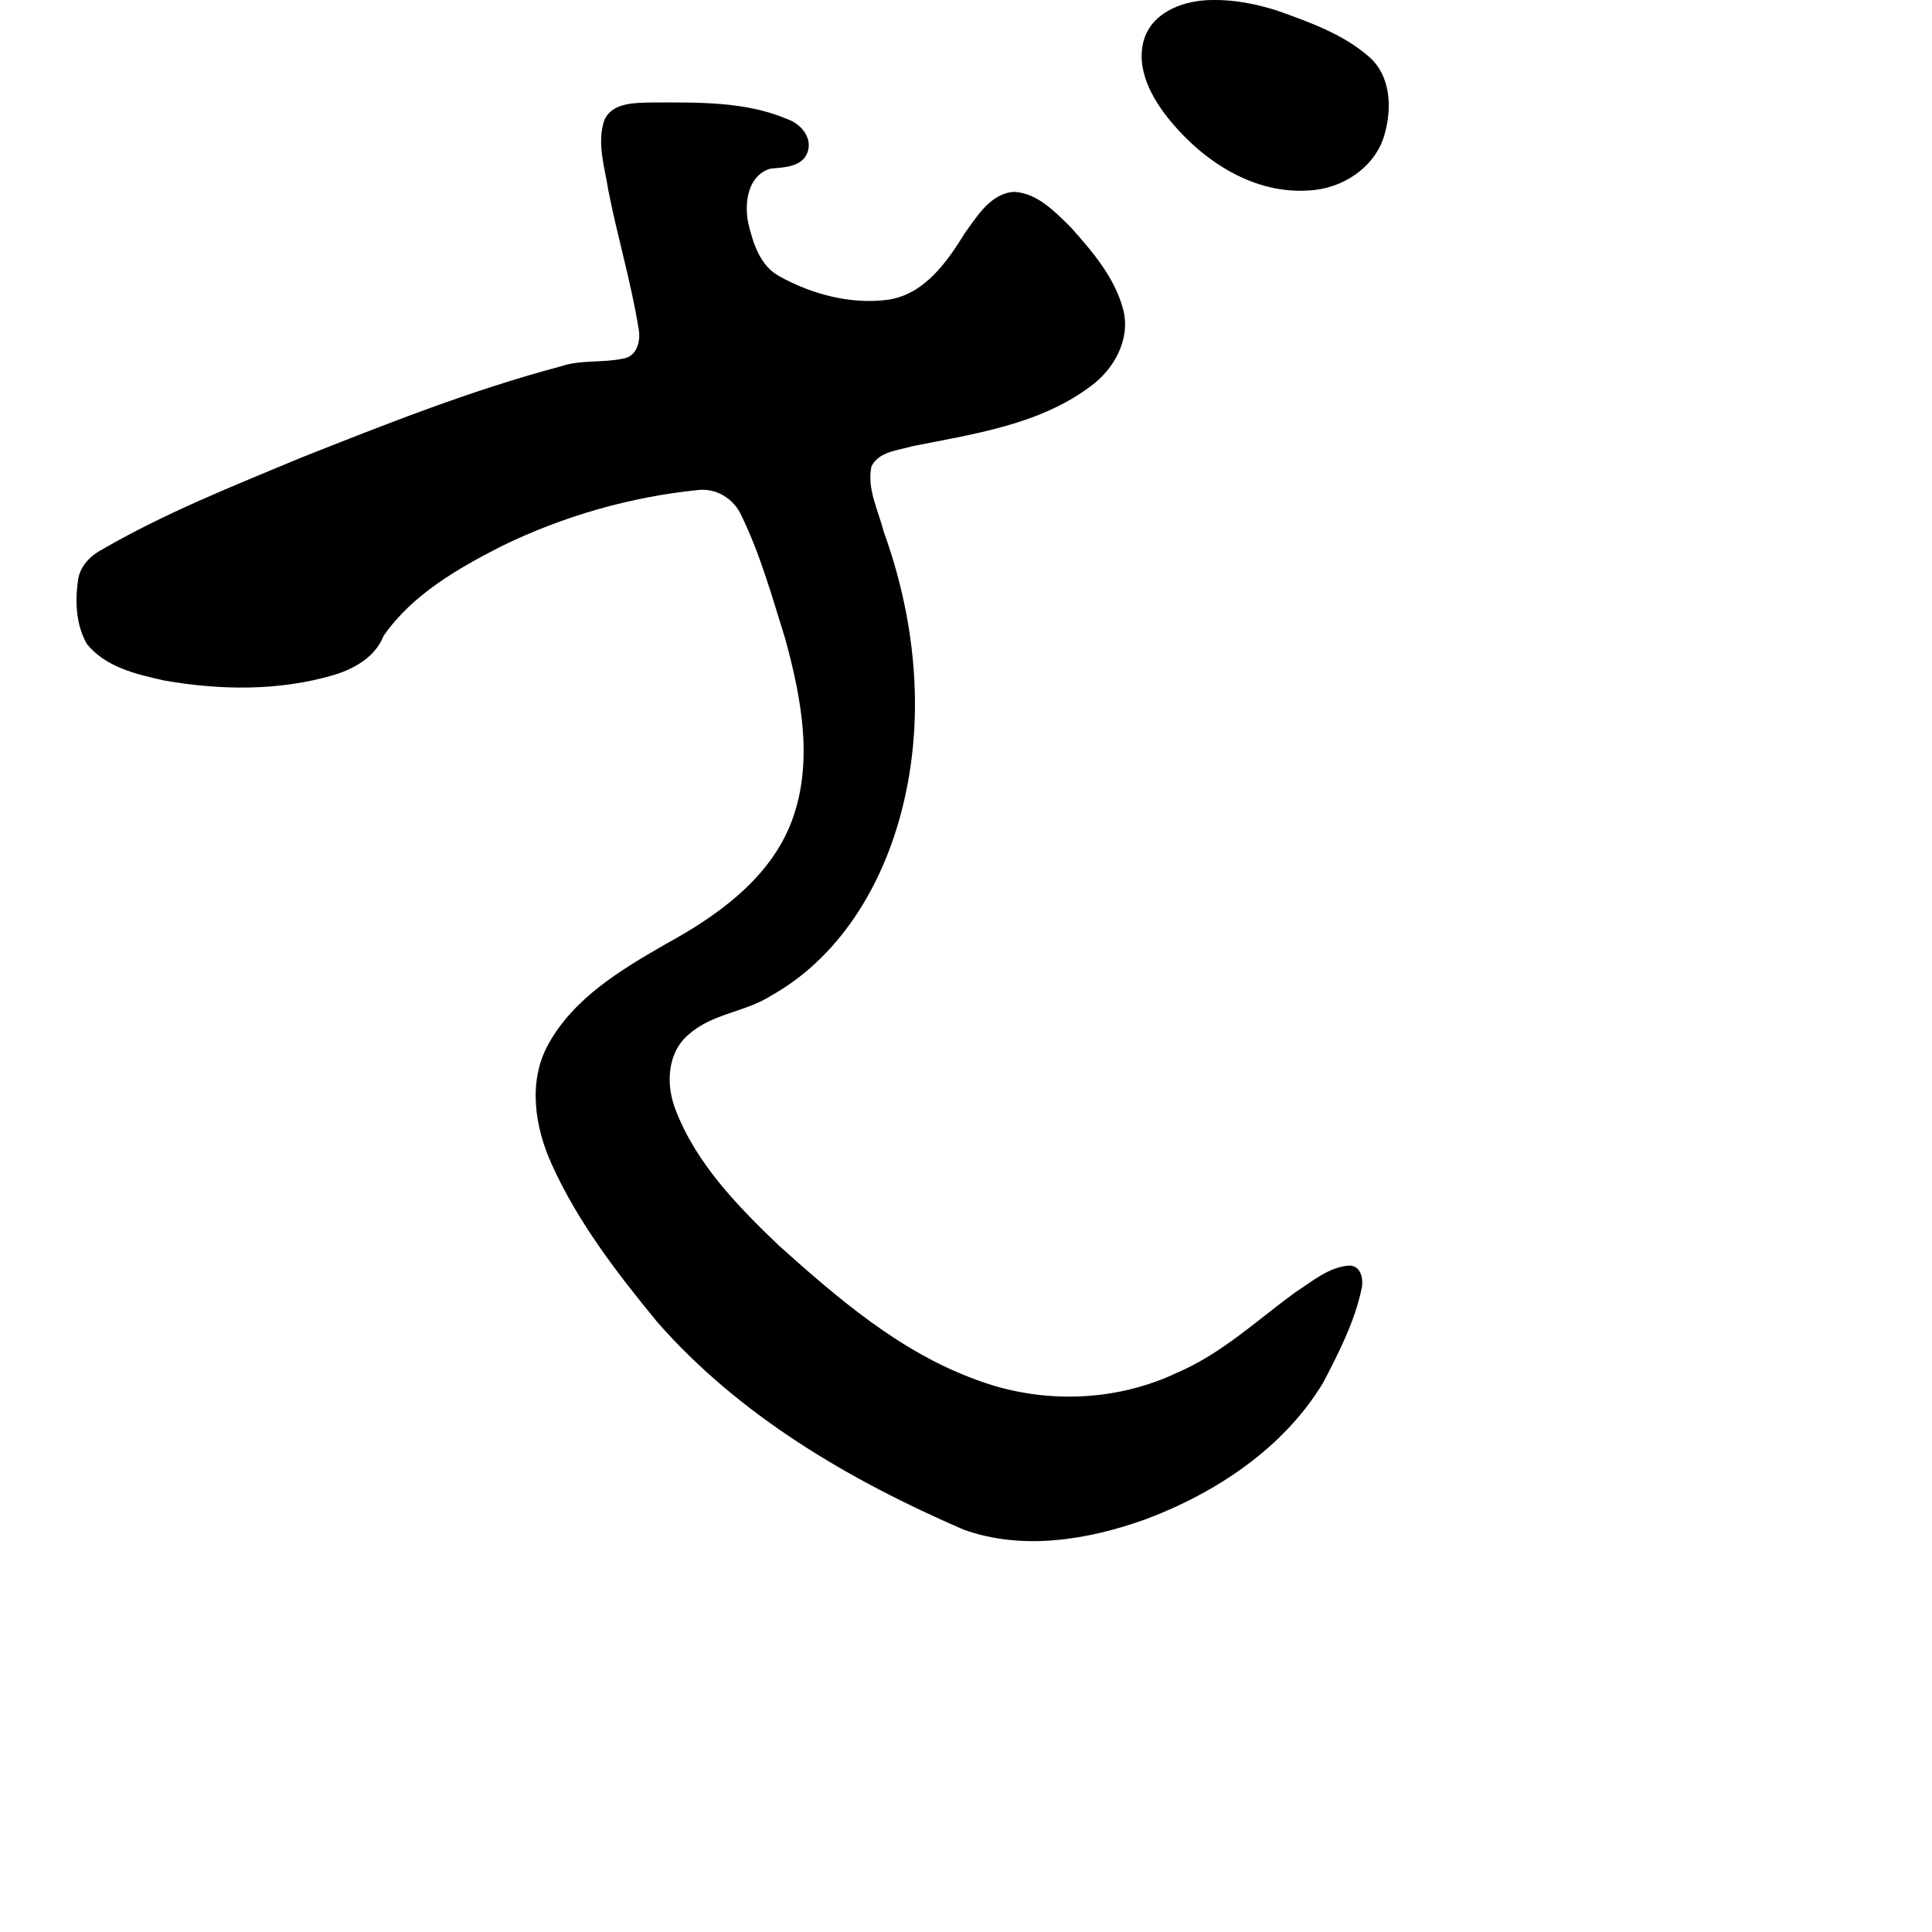
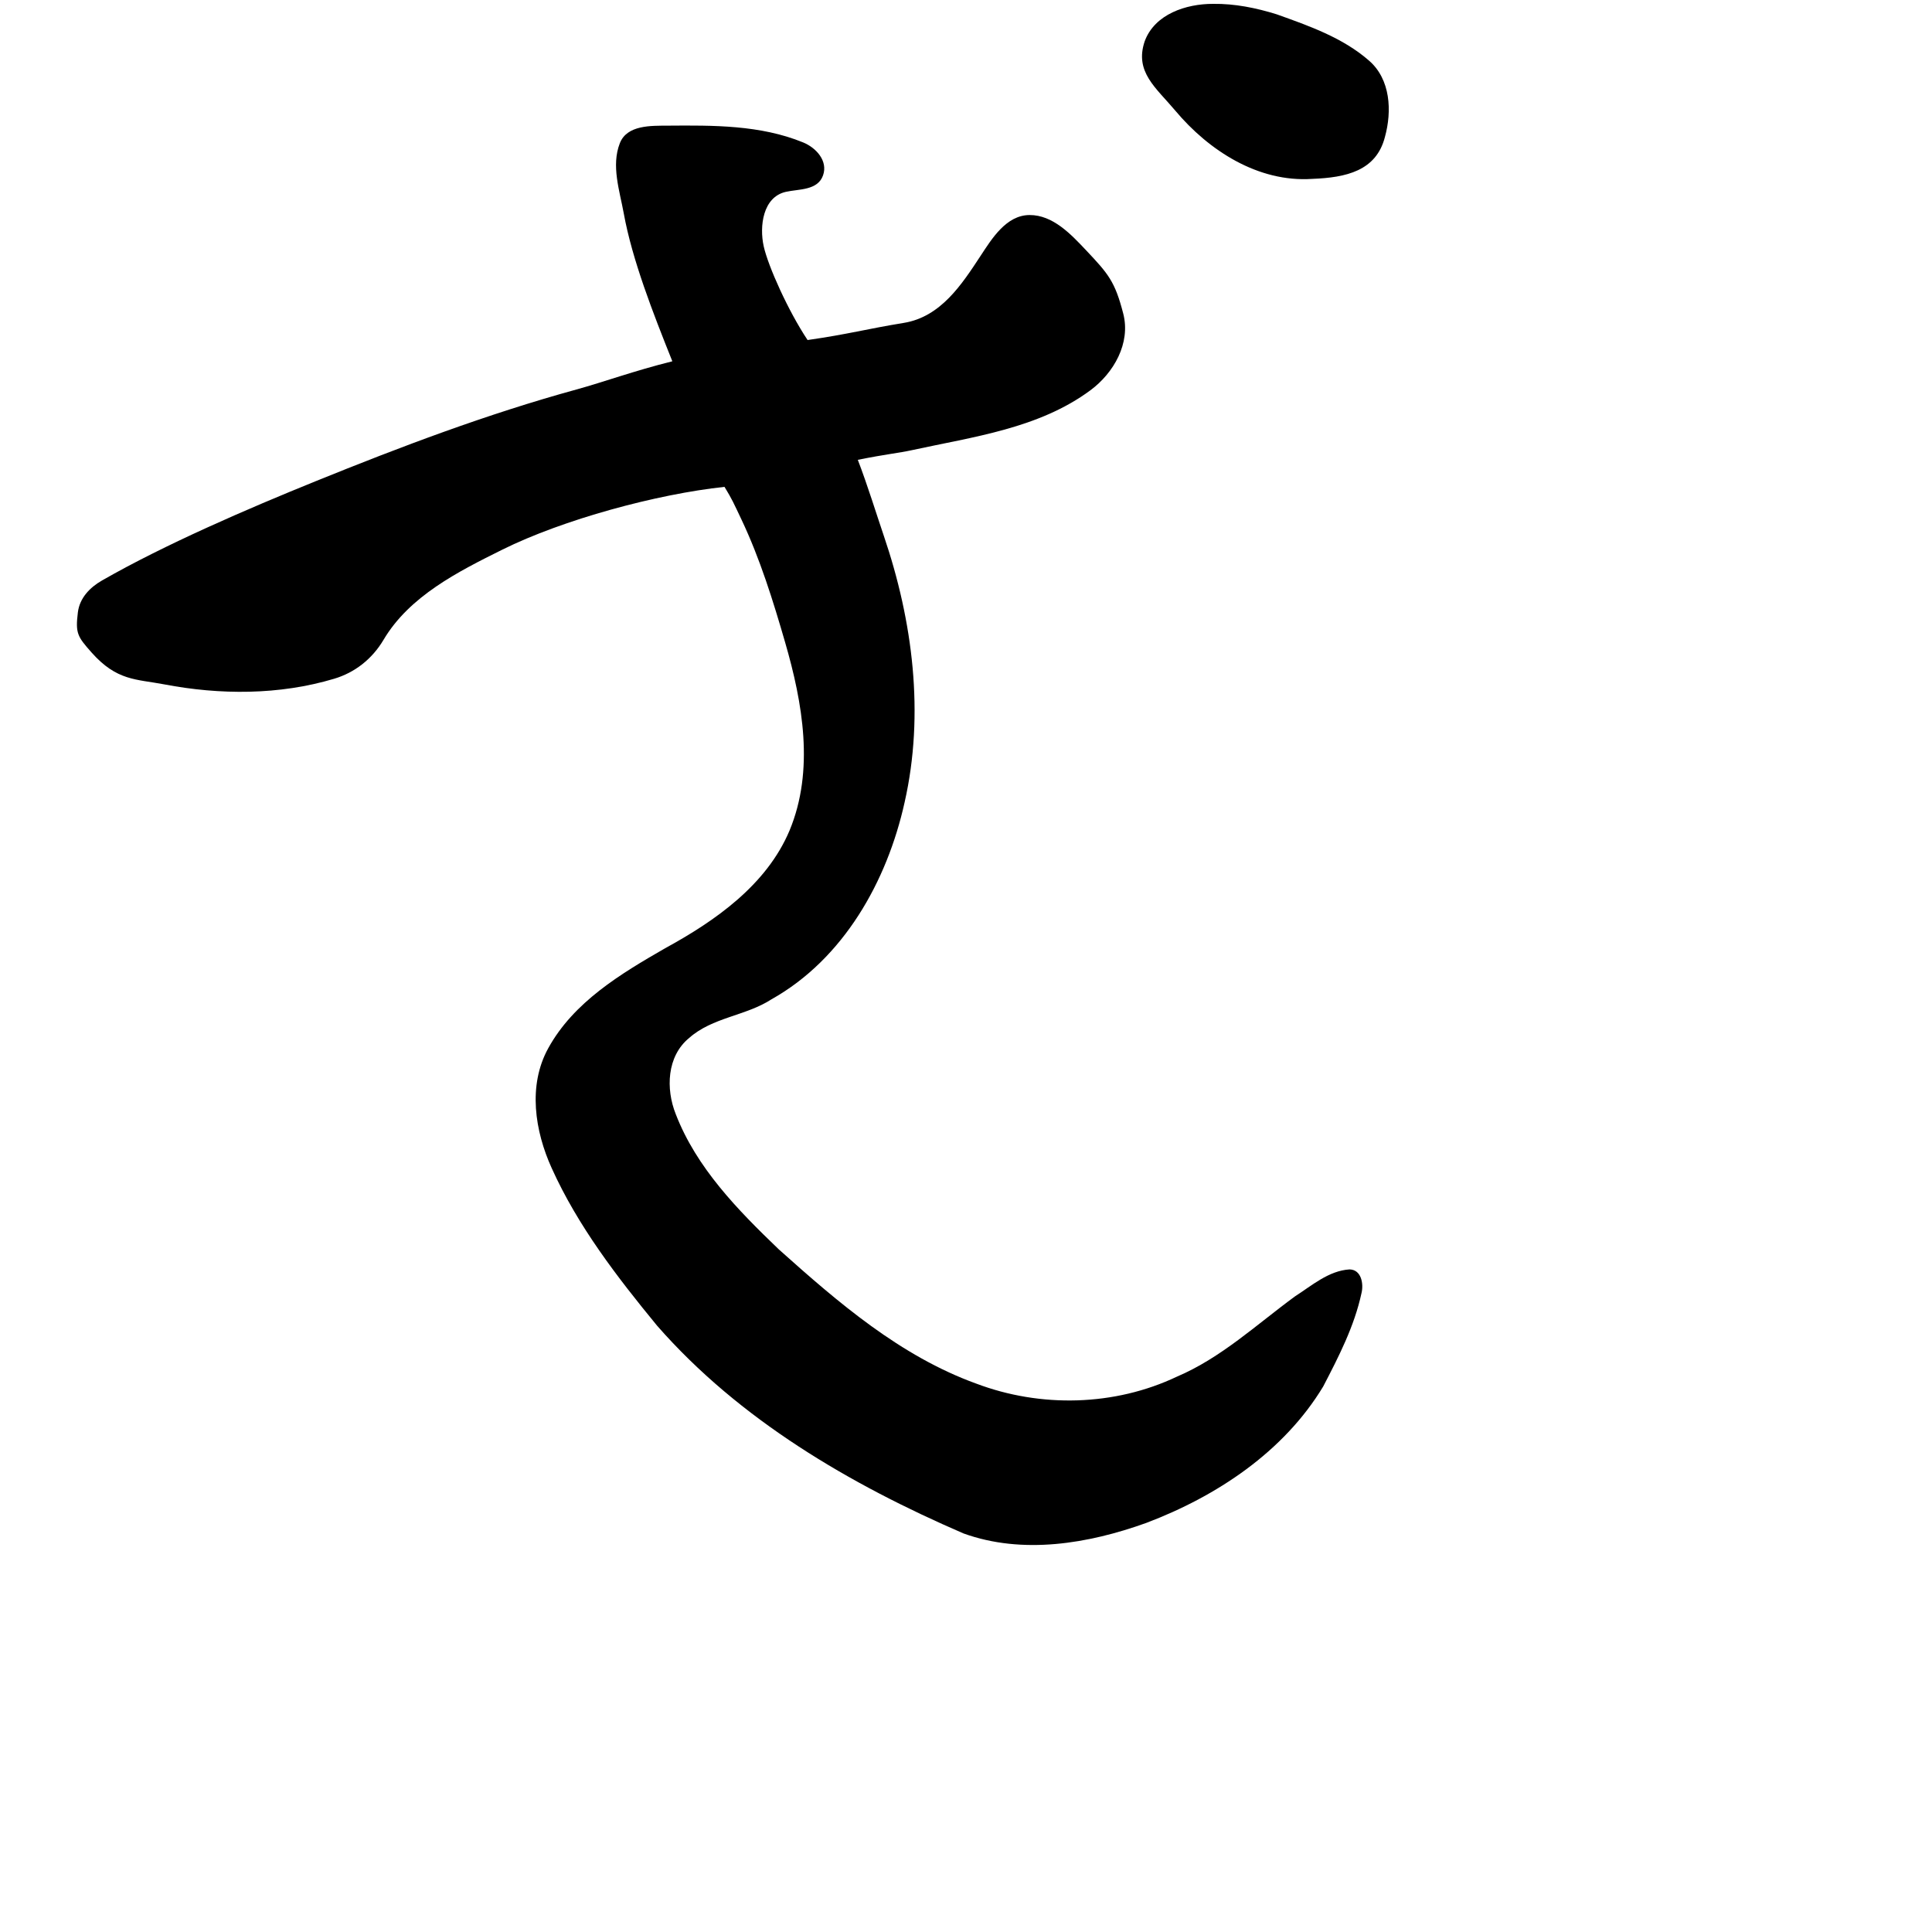
<svg xmlns="http://www.w3.org/2000/svg" width="1000" height="1000" viewBox="0 0 1000 1000" version="1.1" id="svg756">
  <defs id="defs750" />
  <g id="layer1" transform="translate(0,-32.41664)" style="display:inline">
-     <path style="display:inline;fill:#000000;stroke-width:13.581" d="m 627.863,32.417 c -13.842,-0.027 -30.219,5.246 -35.388,19.417 -5.324,15.832 3.91,32.001 13.836,43.828 17.343,20.689 42.908,37.223 70.844,35.343 17.592,-0.665 35.179,-12.113 39.683,-29.701 3.69,-13.385 2.953,-29.85 -8.288,-39.555 C 694.98,49.904 677.506,43.795 660.797,37.819 650.153,34.499 639.054,32.259 627.863,32.417 Z M 337.661,85.452 c -8.599,0.25 -20.622,-0.238 -24.831,9.085 -4.053,11.803 0.2,24.5 2.029,36.339 4.691,24.03 11.805,47.578 15.691,71.751 1.241,6.325 -0.896,14.486 -8.299,15.461 -10.534,2.196 -21.555,0.45 -31.917,3.937 -46.199,12.247 -90.732,29.951 -135.105,47.529 -34.705,14.493 -69.9,28.407 -102.482,47.351 -6.355,3.376 -11.724,9.022 -12.441,16.484 -1.525,10.779 -0.847,22.66 4.608,32.277 9.603,12.048 25.691,15.78 40.021,18.968 29.03,5.102 59.604,5.537 88.059,-2.907 10.598,-3.253 21.279,-9.323 25.534,-20.158 14.931,-21.552 38.634,-34.991 61.403,-46.619 31.674,-15.41 66.254,-25.329 101.19,-28.873 9.612,-1.205 18.757,4.51 22.656,13.238 9.843,20.28 15.961,42.315 22.624,63.651 8.627,31.455 15.231,66.156 2.264,97.335 -11.876,28.178 -38.447,46.774 -64.394,60.925 -22.975,13.214 -47.394,27.853 -60.526,51.803 -10.609,19.292 -6.903,42.798 1.823,62.032 13.528,29.956 33.798,56.292 54.553,81.545 42.632,48.69 99.783,82.099 158.609,107.527 30.656,11.055 64.605,5.323 94.502,-5.425 36.432,-13.779 71.203,-36.763 91.655,-70.651 8.002,-15.39 16.12,-31.162 19.798,-48.232 1.215,-4.765 0.033,-12.227 -6.146,-12.363 -10.8,0.645 -19.562,8.39 -28.302,13.99 -19.868,14.568 -38.114,31.733 -61.044,41.507 -32.359,15.354 -70.603,16.176 -103.891,3.61 -39.31,-14.236 -71.485,-41.988 -102.246,-69.529 -21.164,-20.324 -42.581,-42.157 -53.306,-70.008 -5.169,-12.976 -4.623,-29.888 6.934,-39.346 12.085,-10.753 29.291,-11.383 42.621,-20.02 37.346,-20.948 59.861,-61.123 68.909,-101.924 10.401,-45.81 5.097,-94.177 -10.784,-138.089 -2.812,-10.963 -8.765,-22.201 -6.4,-33.742 3.678,-7.802 14.024,-8.392 21.1,-10.515 31.693,-6.338 65.657,-11.051 92.253,-30.963 12.225,-8.829 20.905,-24.389 17.01,-39.677 -4.339,-16.693 -16.079,-30.275 -27.309,-42.874 -8.107,-7.891 -17.147,-17.537 -29.188,-18.163 -11.986,0.73 -18.997,12.405 -25.344,21.113 -9.232,15.01 -20.907,31.808 -39.741,34.713 -19.197,2.588 -39.406,-2.676 -56.385,-12.129 -10.039,-5.388 -13.711,-17.277 -16.136,-27.524 -2.129,-10.335 -0.273,-24.709 11.472,-28.18 6.847,-0.705 16.4,-0.651 19.241,-8.511 2.607,-7.535 -3.485,-14.639 -10.282,-17.056 -22.023,-9.394 -46.606,-8.688 -70.06,-8.692 z" id="path762" />
+     <path style="display:inline;fill:#000000;stroke-width:13.581" d="m 627.863,34.417 c -13.842,-0.027 -30.219,5.246 -35.388,19.417 -5.324,15.832 5.91,24.001 15.836,35.828 17.343,20.689 42.908,37.223 70.844,35.343 17.592,-0.665 33.179,-4.113 37.683,-21.701 3.69,-13.385 2.953,-29.85 -8.288,-39.555 C 694.98,51.904 677.506,45.795 660.797,39.819 650.153,36.499 639.054,34.259 627.863,34.417 Z M 345.661,97.452 c -8.602,0.066 -21.106,-0.442 -24.831,9.085 -4.545,11.622 -0.114,24.552 2.029,36.339 C 327.237,166.965 338,194.417 348,219.417 c -20,5 -35.369,10.68 -49.667,14.608 -46.087,12.663 -90.876,29.591 -135.105,47.529 -34.852,14.135 -77.785,32.607 -110.482,51.351 -6.243,3.579 -11.527,9.044 -12.441,16.484 -1.328,10.805 -0.229,12.506 7.108,20.777 13.087,14.752 23.102,13.711 37.521,16.468 28.951,5.536 59.625,5.609 88.059,-2.907 10.619,-3.181 19.601,-10.143 25.534,-20.158 13.363,-22.558 38.505,-35.247 61.403,-46.619 31.547,-15.667 80.153,-28.81 115.071,-32.532 3.881,6.34 4.683,8.259 8.775,16.897 9.651,20.372 16.406,42.181 22.624,63.651 9.074,31.329 15.231,66.156 2.264,97.335 -11.876,28.178 -38.447,46.774 -64.394,60.925 -22.975,13.214 -47.394,27.853 -60.526,51.803 -10.609,19.292 -6.903,42.798 1.823,62.032 13.528,29.956 33.798,56.292 54.553,81.545 42.632,48.69 99.783,82.099 158.609,107.527 30.656,11.055 64.605,5.323 94.502,-5.425 36.432,-13.779 71.203,-36.763 91.655,-70.651 8.002,-15.39 16.12,-31.162 19.798,-48.232 1.215,-4.765 0.033,-12.227 -6.146,-12.363 -10.8,0.645 -19.562,8.39 -28.302,13.99 -19.868,14.568 -38.114,31.733 -61.044,41.507 -32.359,15.354 -70.603,16.176 -103.891,3.61 -39.31,-14.236 -71.485,-41.988 -102.246,-69.529 -21.164,-20.324 -42.581,-42.157 -53.306,-70.008 -5.169,-12.976 -4.623,-29.888 6.934,-39.346 12.085,-10.753 29.291,-11.383 42.621,-20.02 37.346,-20.948 59.861,-61.123 68.909,-101.924 10.401,-45.81 4.273,-93.888 -10.784,-138.089 C 453.78,298.939 449,283.417 444,270.417 c 15,-3 20.913,-3.447 28.13,-5.022 31.577,-6.892 65.551,-11.193 92.253,-30.963 12.12,-8.973 20.944,-24.399 17.01,-39.677 -4.3,-16.703 -7.725,-20.599 -19.309,-32.874 -7.765,-8.228 -17.131,-18.215 -29.188,-18.163 -12.008,0.052 -19.428,12.107 -25.344,21.113 C 497.879,179.559 487,196.417 467.811,199.544 448.693,202.66 439,205.417 418,208.417 c -10,-15 -20.435,-38.245 -22.71,-48.526 -2.279,-10.303 -0.478,-25.496 11.472,-28.18 6.716,-1.508 16.453,-0.632 19.241,-8.511 2.66,-7.516 -3.607,-14.321 -10.282,-17.056 -22.154,-9.08 -46.606,-8.872 -70.06,-8.692 z" id="path762" />
  </g>
</svg>
